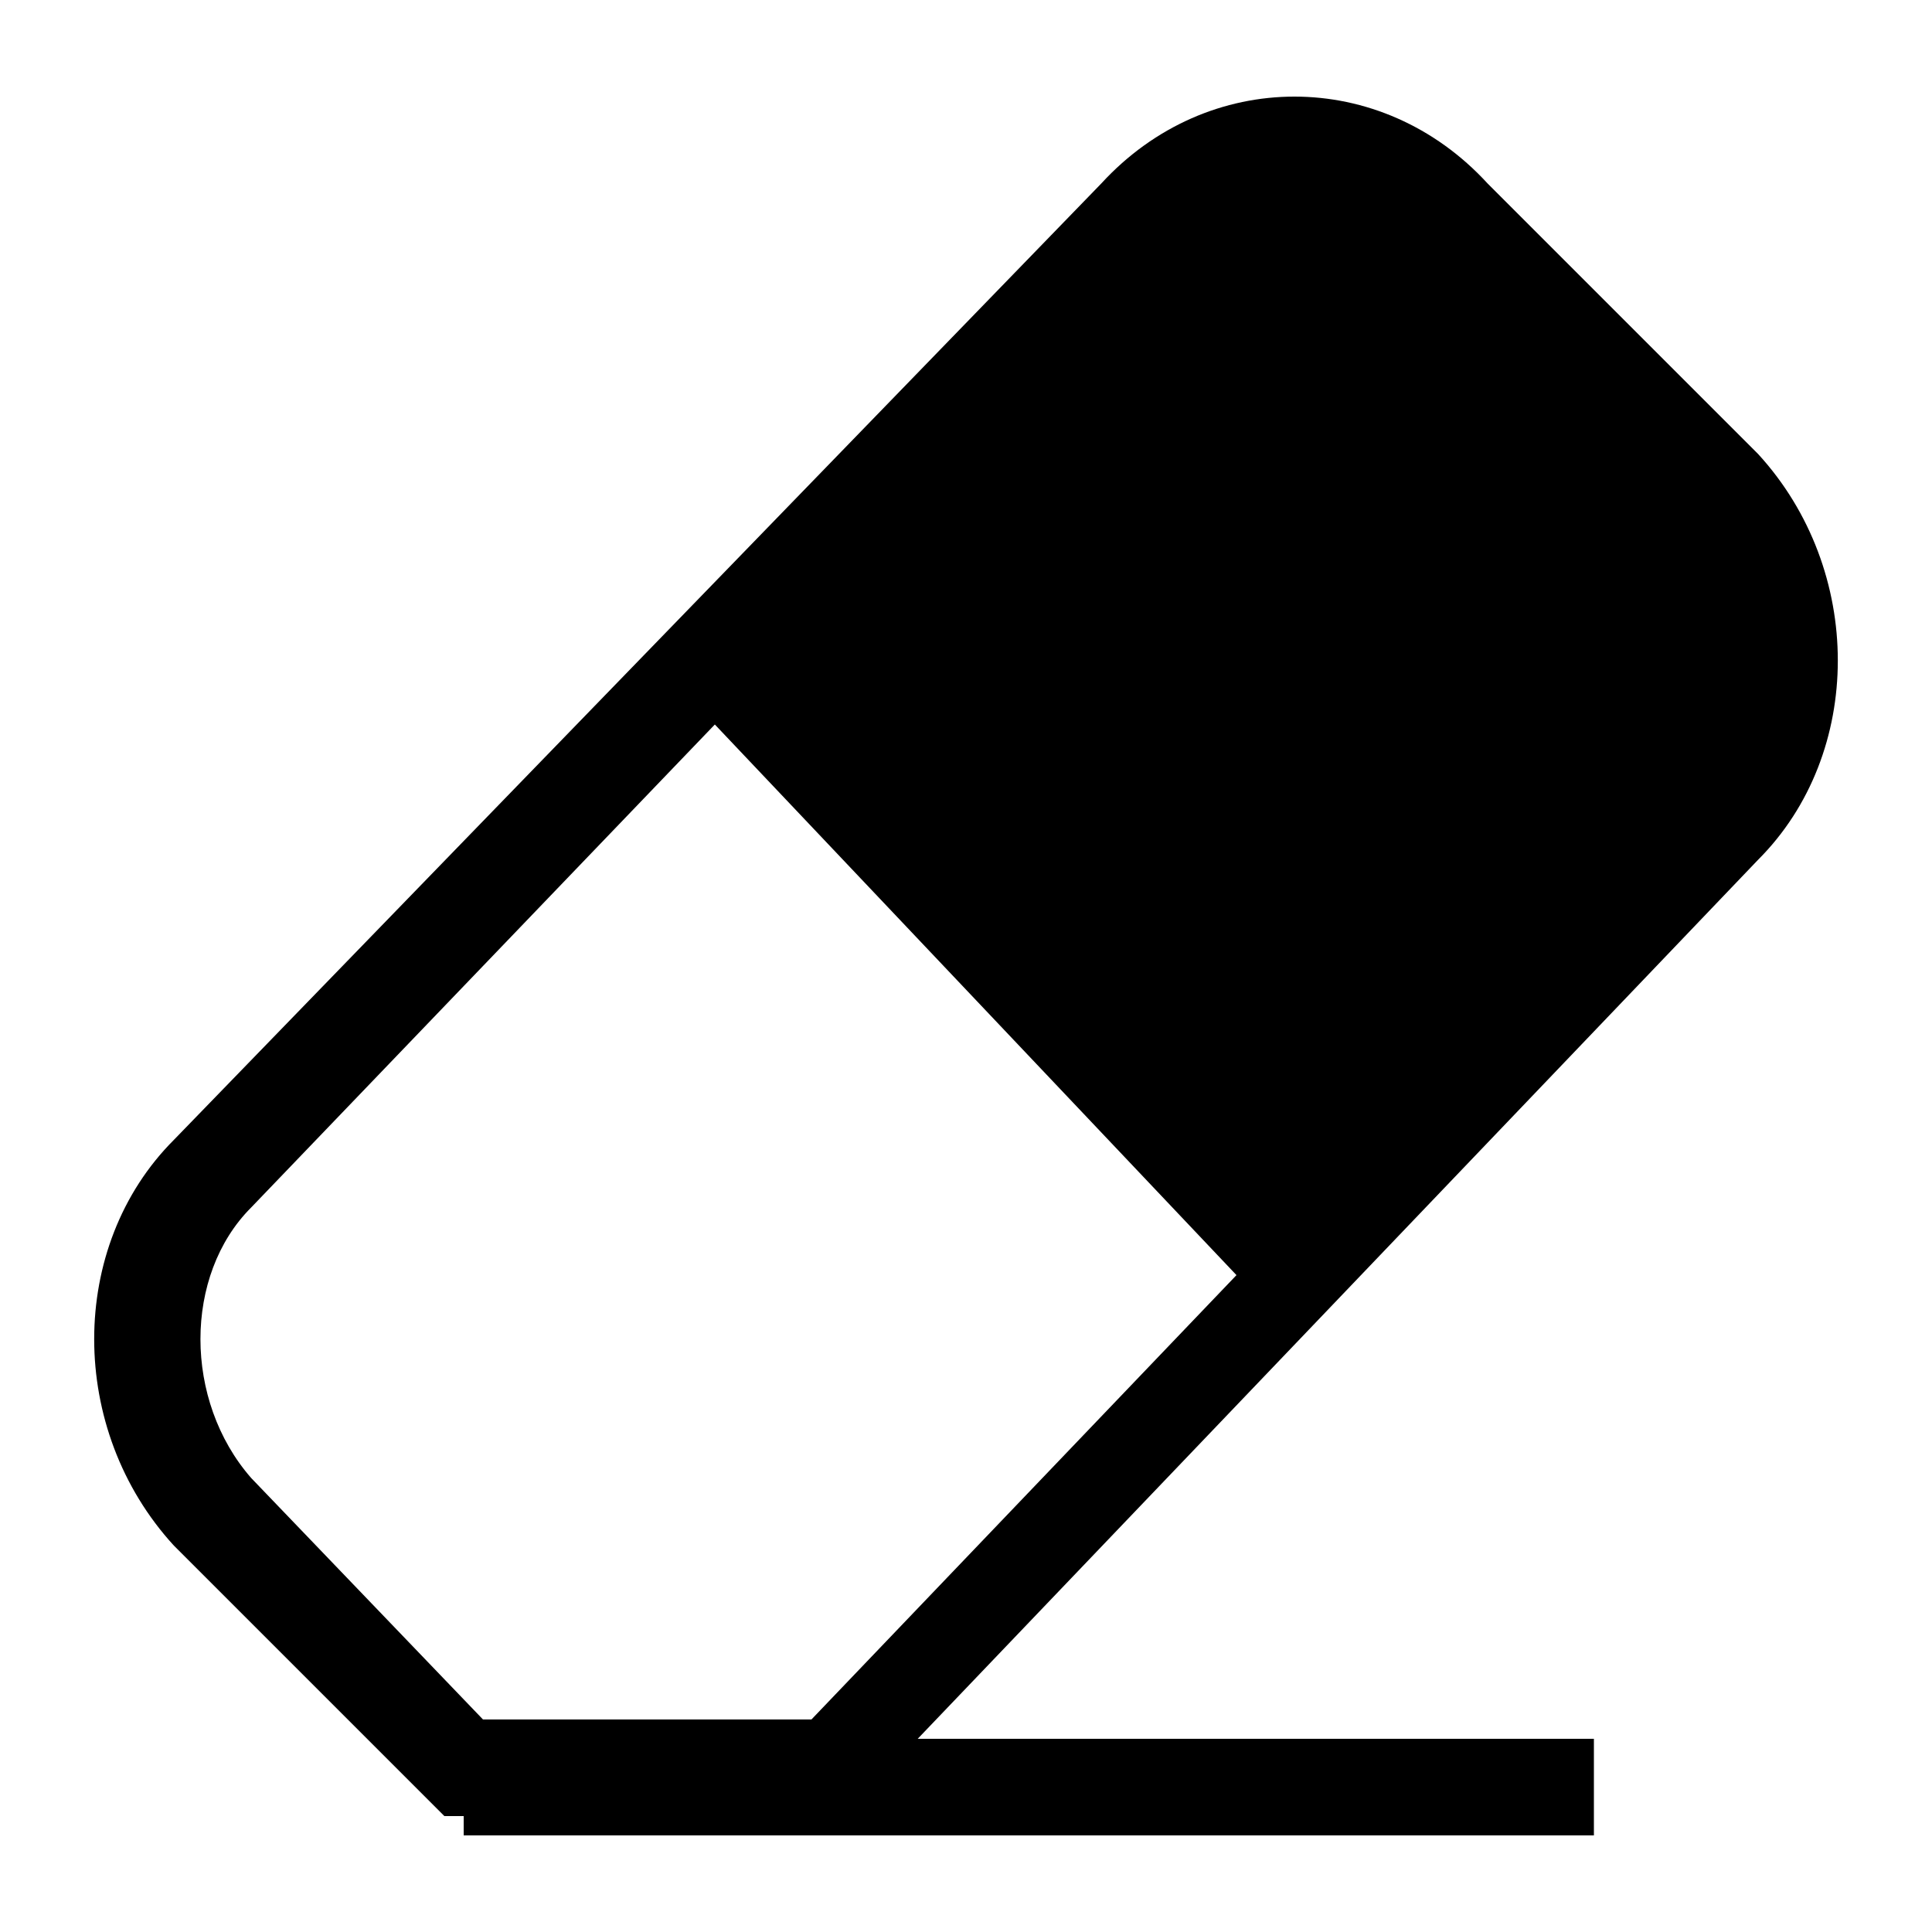
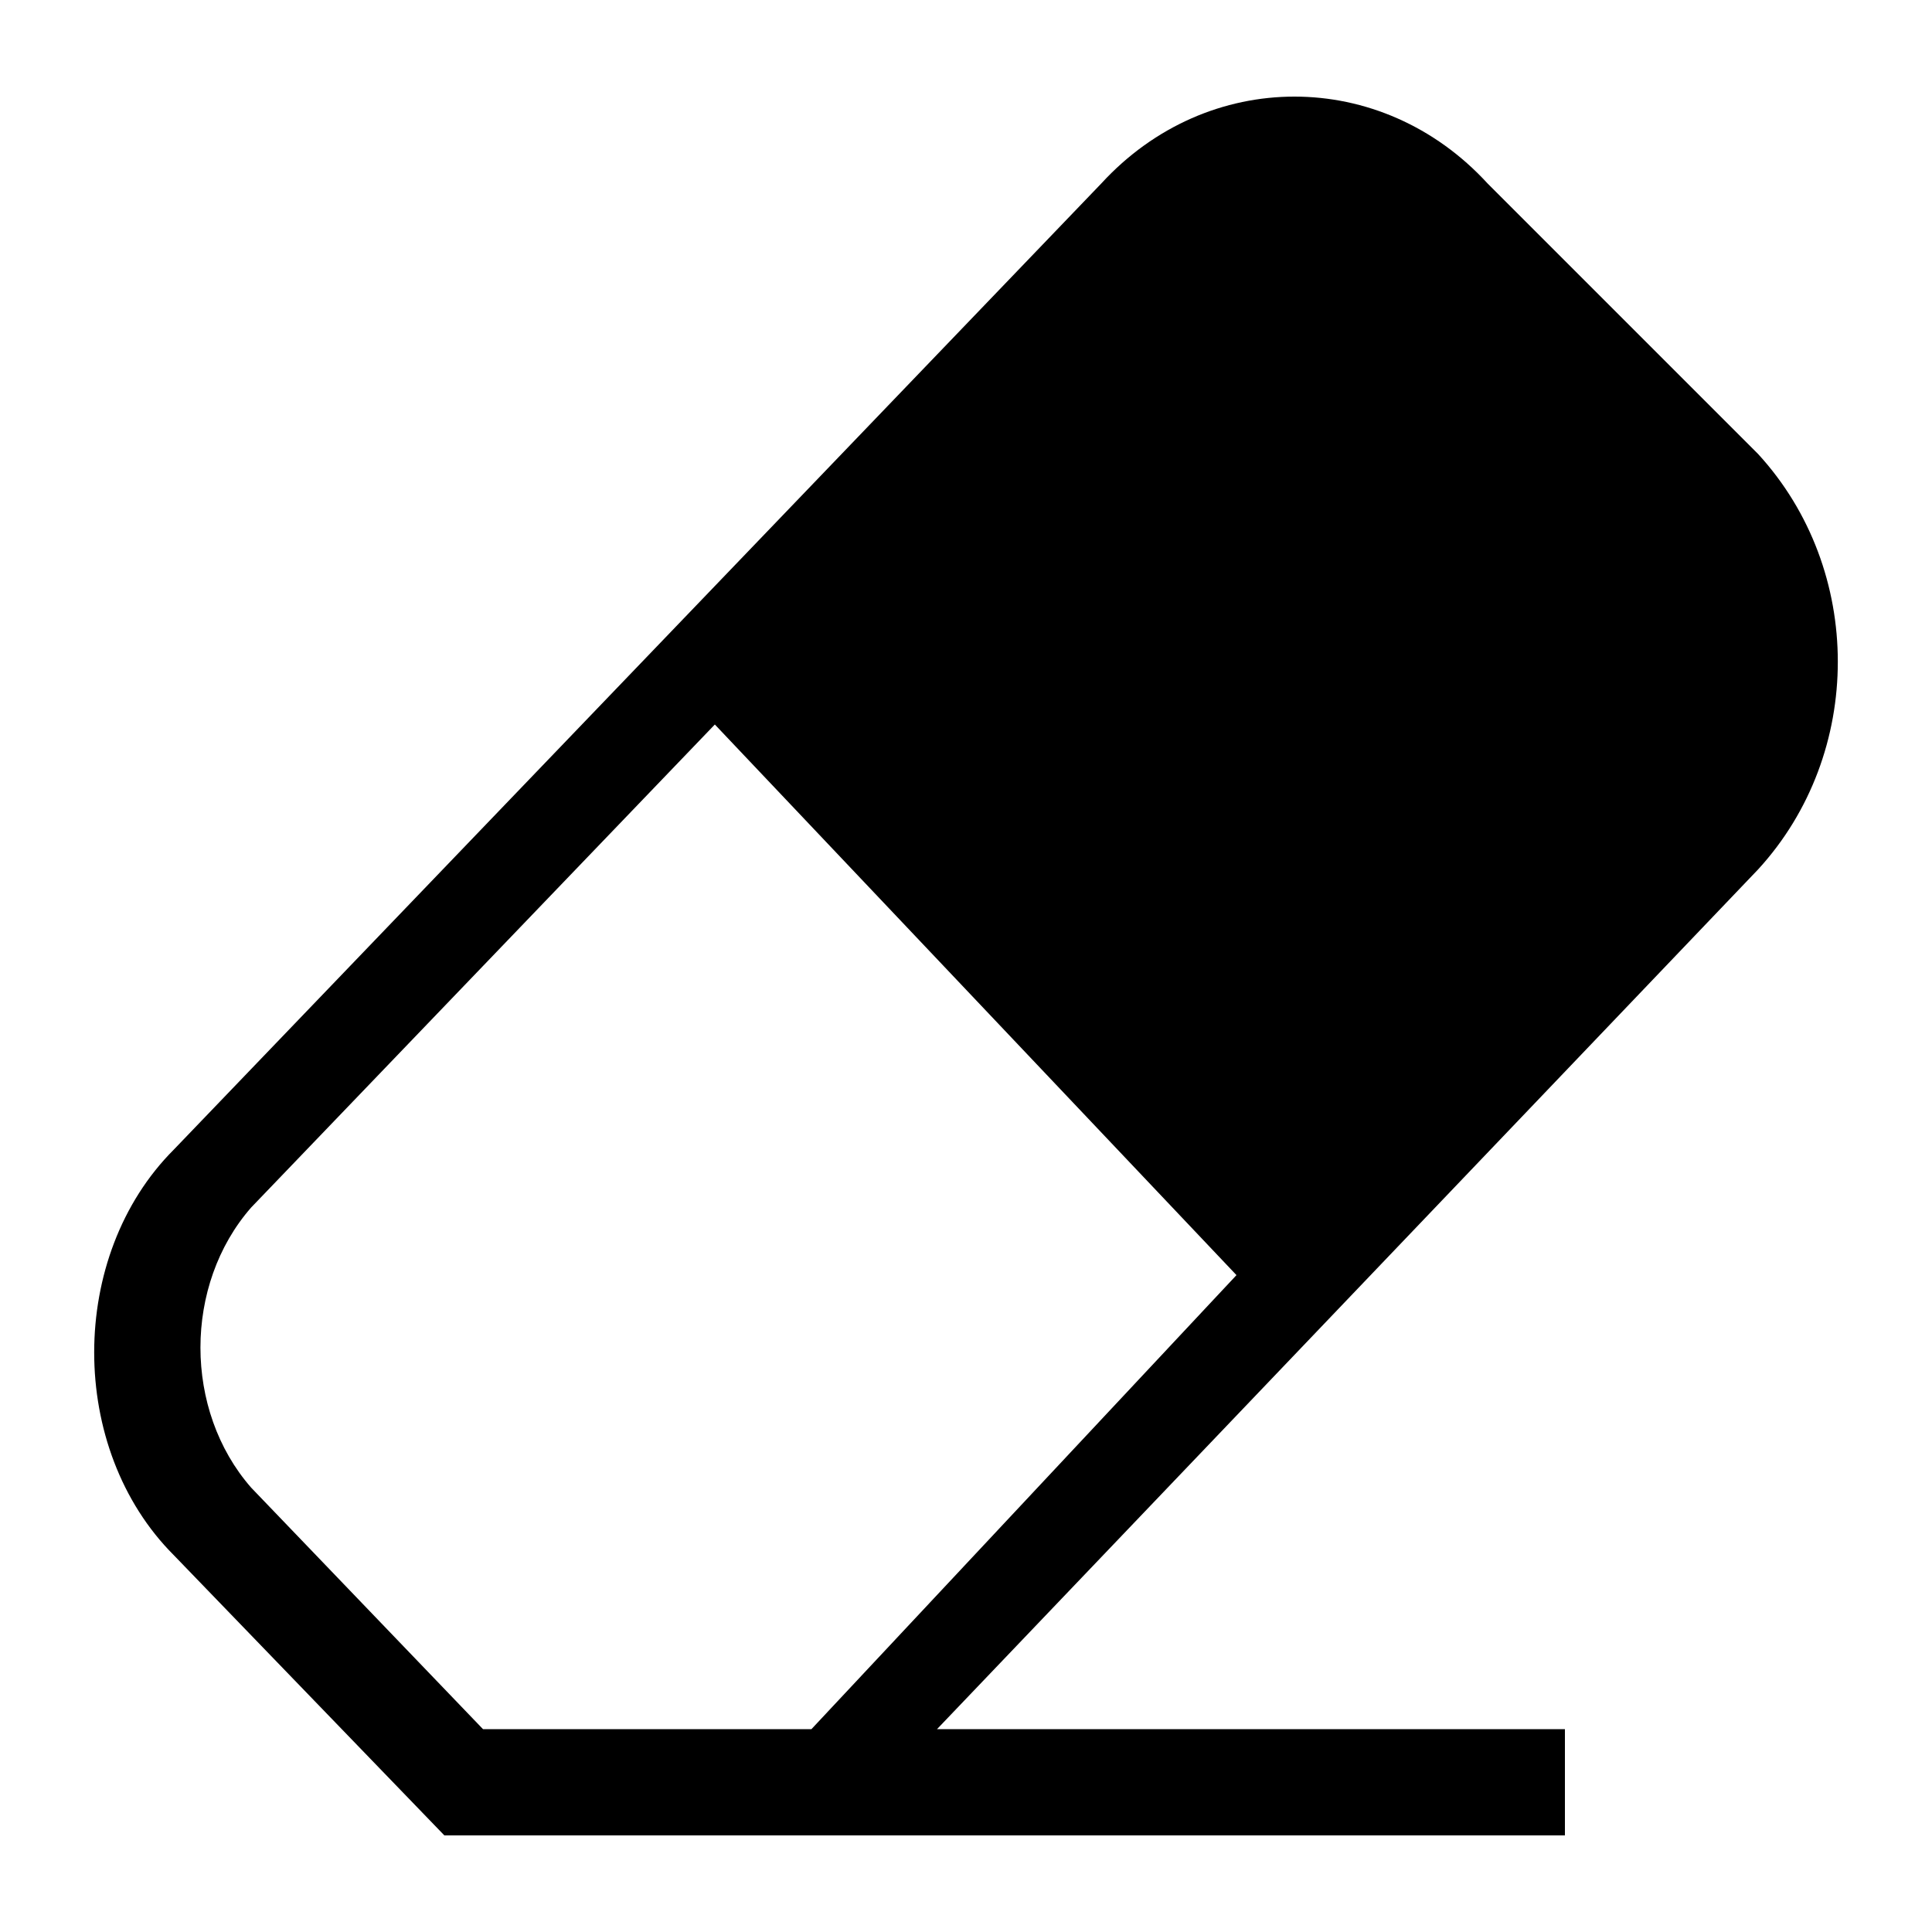
<svg xmlns="http://www.w3.org/2000/svg" version="1.2" viewBox="0 0 20 20" width="20" height="20">
  <style />
-   <path fill-rule="evenodd" d="m18.2 4.7c1.1 1.2 1.1 3.1 0 4.2l-8.7 9.1h7v1h-11.7v-0.2h-0.2l-2.8-2.8c-1.1-1.2-1.1-3.1 0-4.2l9.6-9.9c1.1-1.2 2.9-1.2 4 0zm-10.8 2.8l-4.8 5c-0.7 0.7-0.7 2 0 2.8l2.4 2.5h3.4l4.4-4.6z" />
+   <path fill-rule="evenodd" d="m18.2 4.7c1.1 1.2 1.1 3.1 0 4.3l-8.5 8.9c3.1 0 6.5 0 6.5 0v1.1c0 0-11.6 0-11.6 0l-2.8-2.9c-1.1-1.1-1.1-3.1 0-4.2l9.6-10c1.1-1.2 2.9-1.2 4 0zm-10.8 2.8l-4.8 5c-0.7 0.8-0.7 2.1 0 2.9l2.4 2.5h0.1c0.6 0 1.8 0 3.3 0l4.4-4.7zm8.9 10.4q0 0 0 0z" />
</svg>
